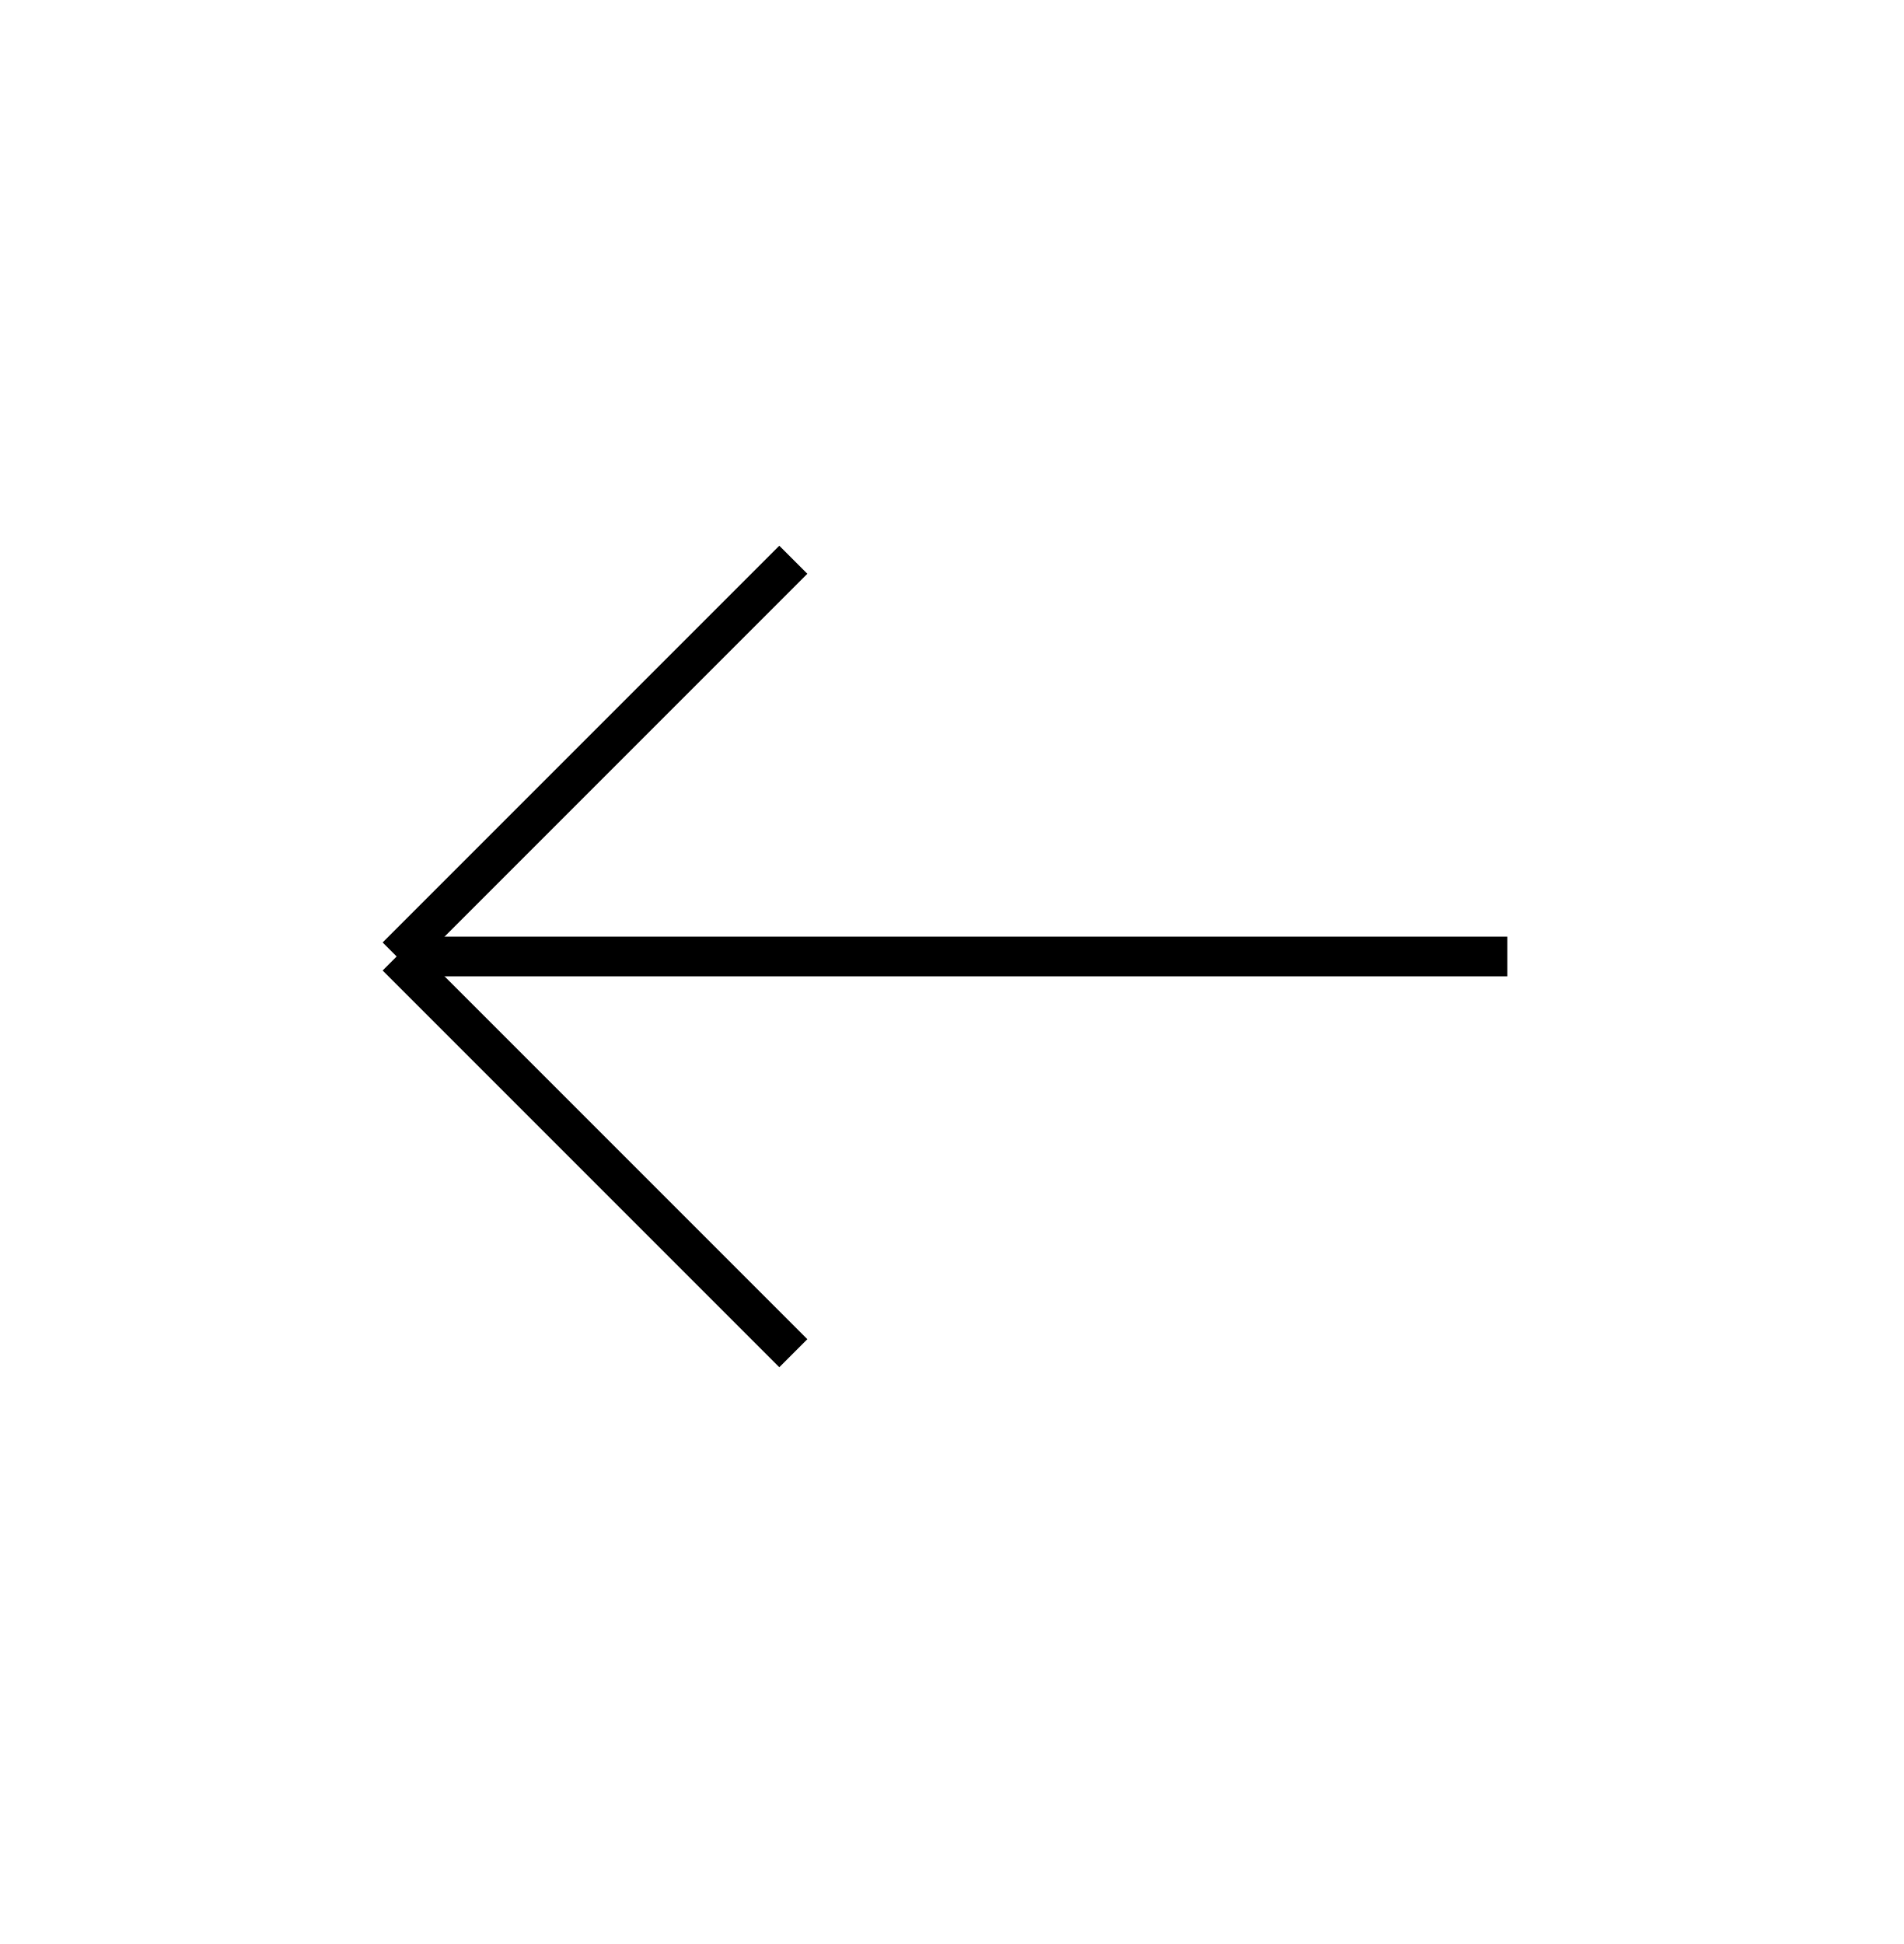
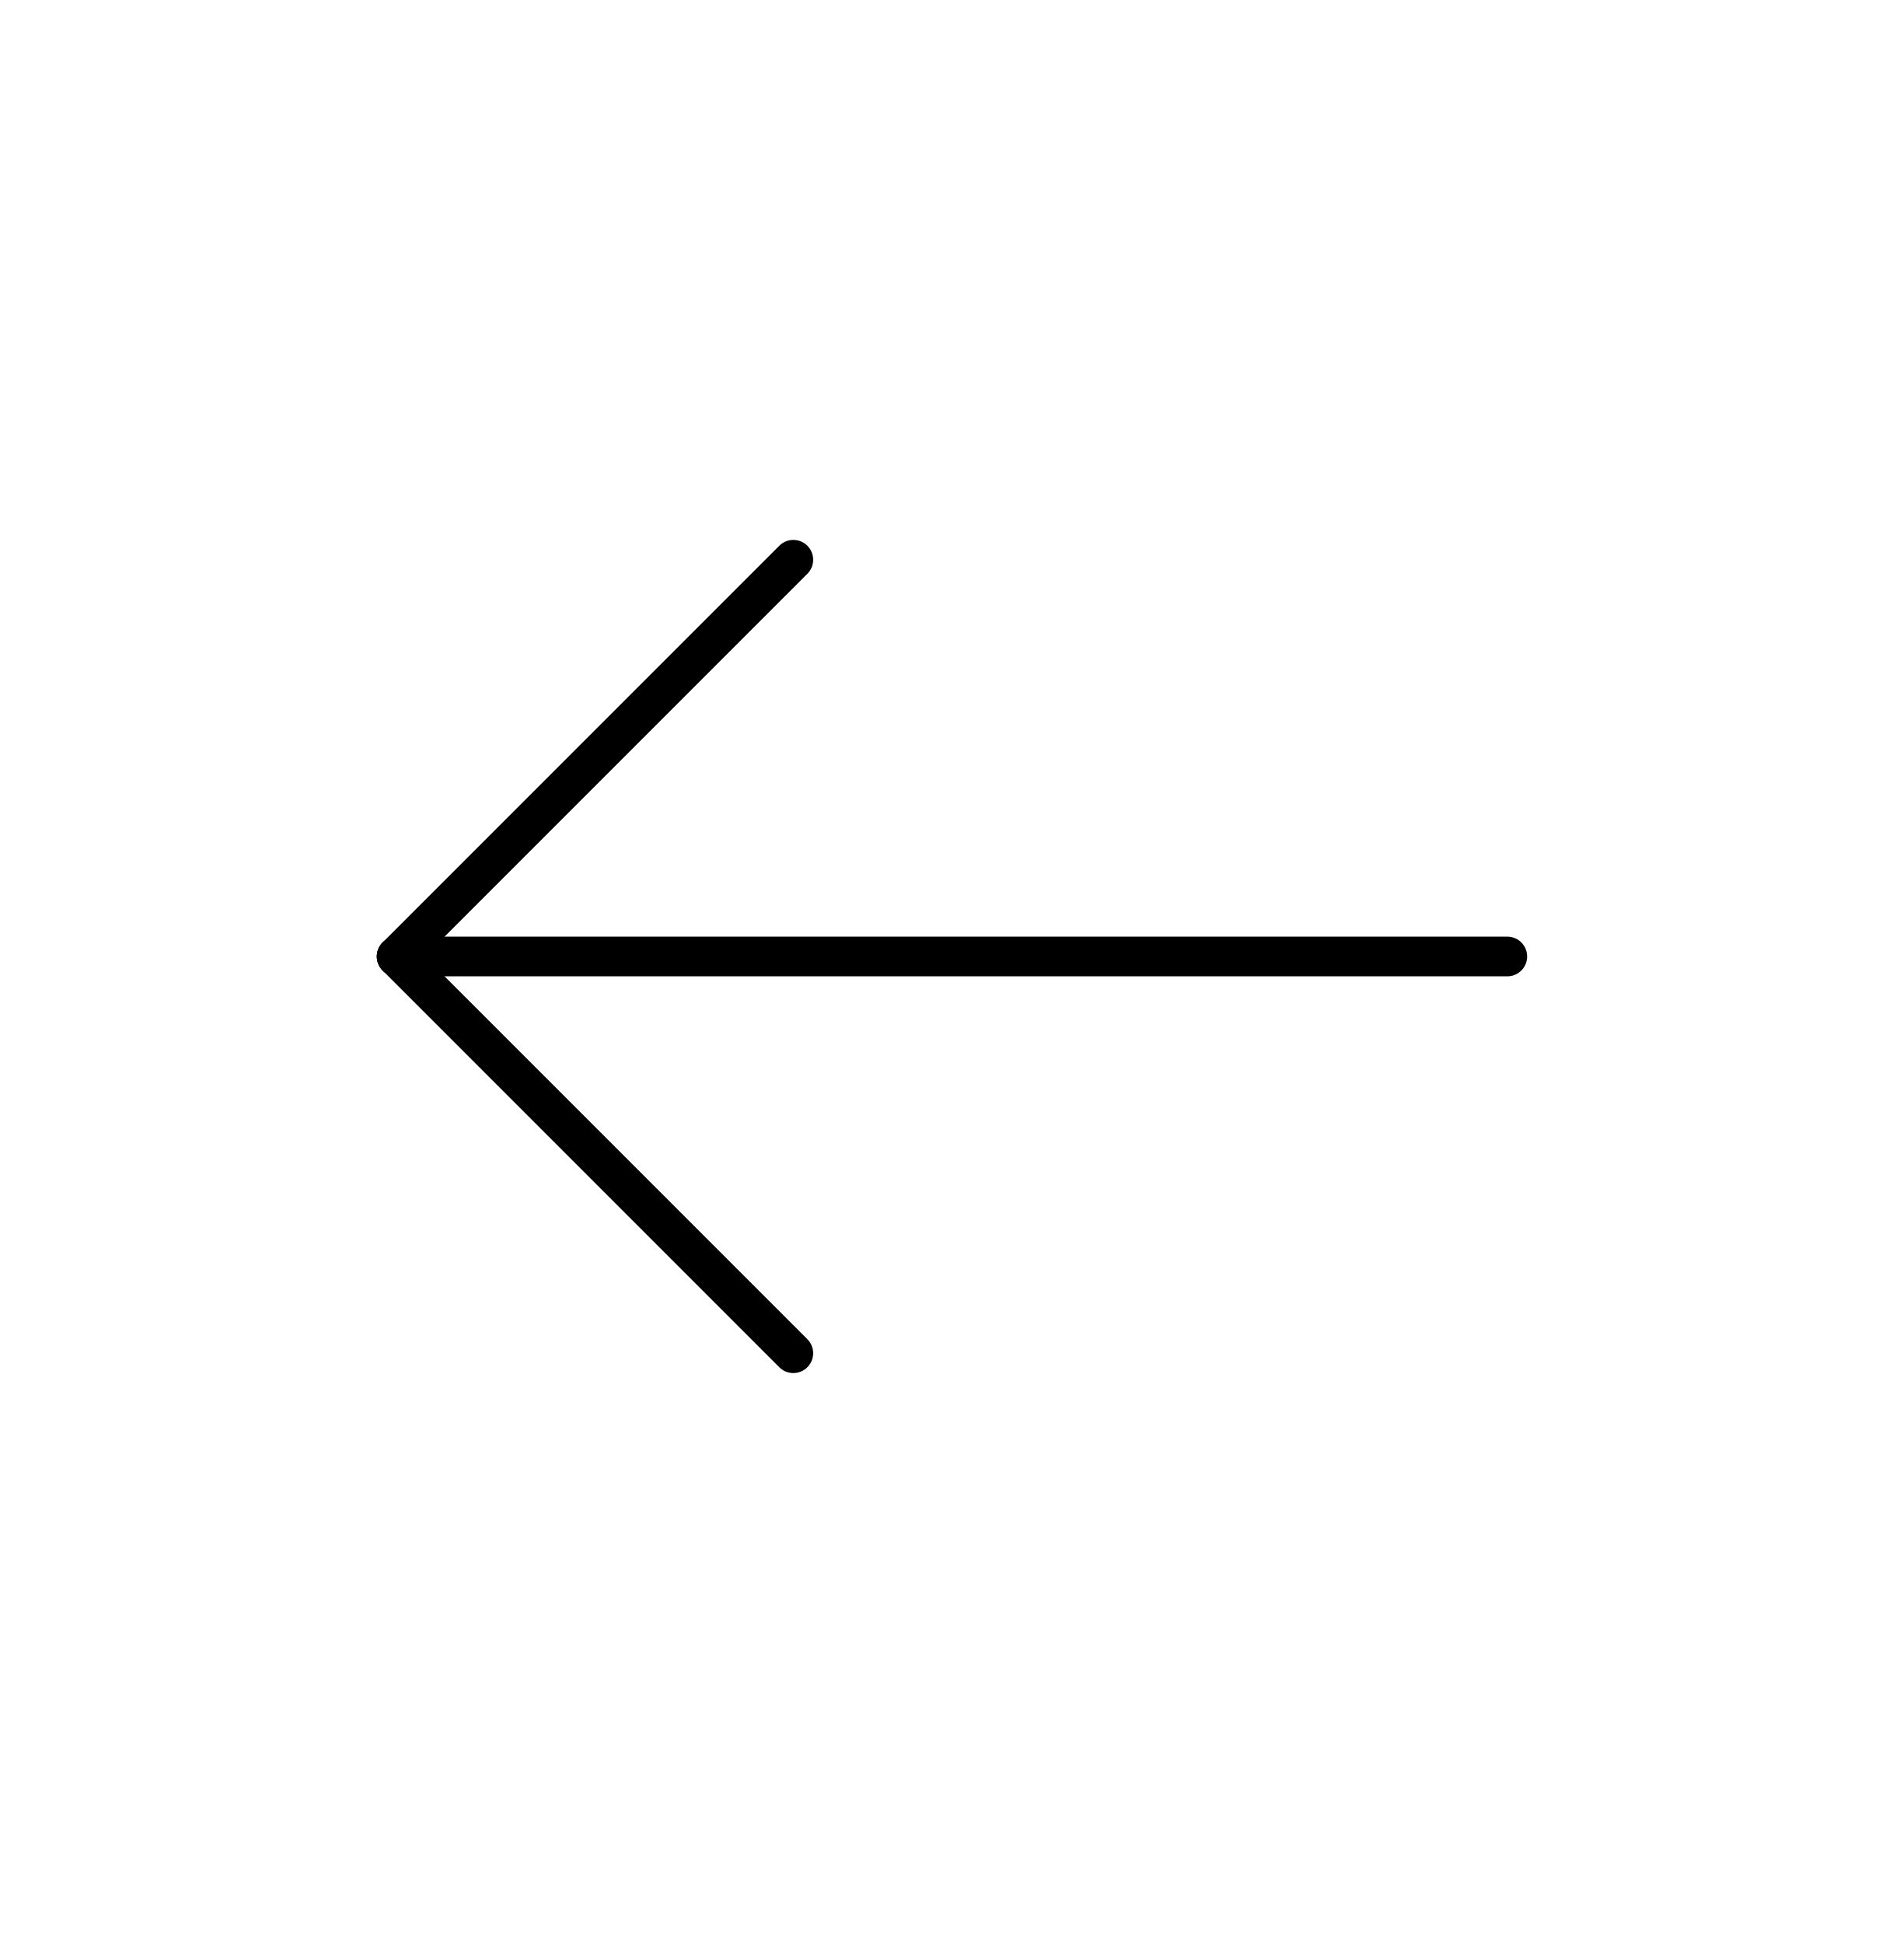
<svg xmlns="http://www.w3.org/2000/svg" width="48" height="49" viewBox="0 0 48 49" fill="none">
-   <path d="M10 24.109L38 24.109" stroke="black" strokeWidth="1.5" strokeLinecap="round" strokeLinejoin="round" />
-   <path d="M20 14.109L10 24.109" stroke="black" strokeWidth="1.5" strokeLinecap="round" strokeLinejoin="round" />
-   <path d="M20 34.109L10 24.109" stroke="black" strokeWidth="1.5" strokeLinecap="round" strokeLinejoin="round" />
+   <path d="M10 24.109L38 24.109" stroke="black" strokeWidth="1.5" stroke-linecap="round" stroke-linejoin="round" />
+   <path d="M20 14.109L10 24.109" stroke="black" strokeWidth="1.5" stroke-linecap="round" stroke-linejoin="round" />
+   <path d="M20 34.109L10 24.109" stroke="black" strokeWidth="1.5" stroke-linecap="round" stroke-linejoin="round" />
</svg>
